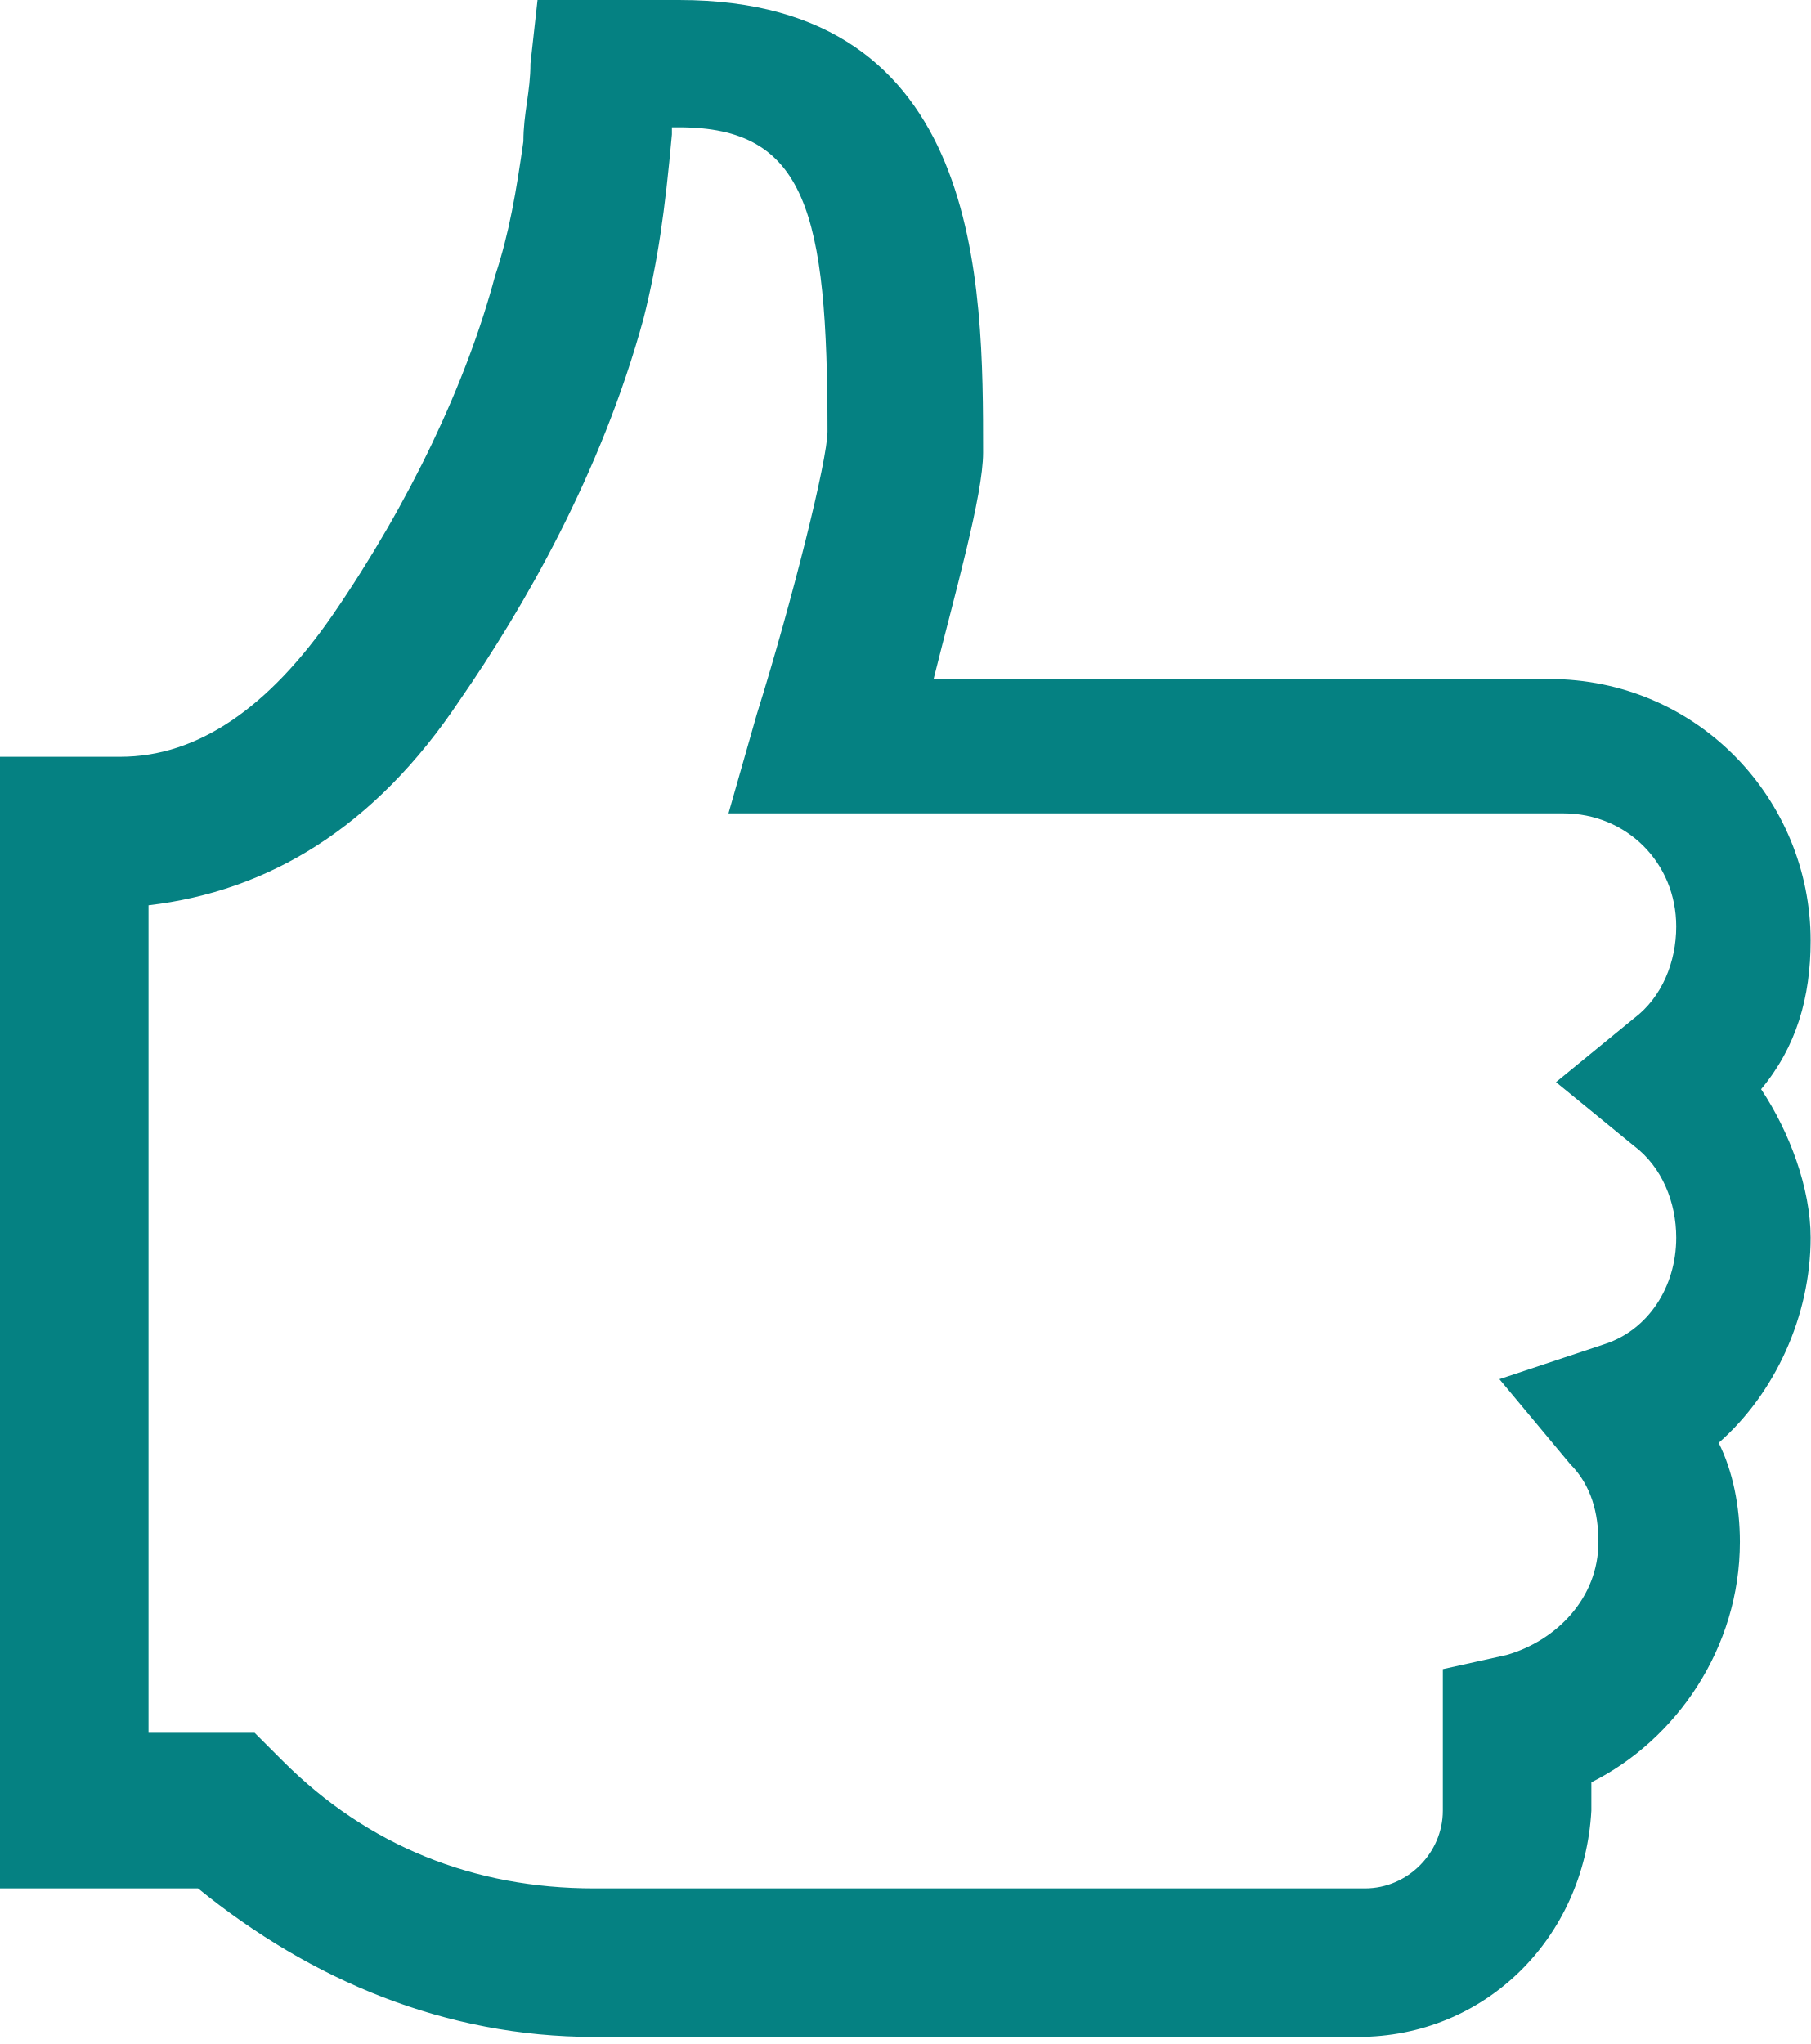
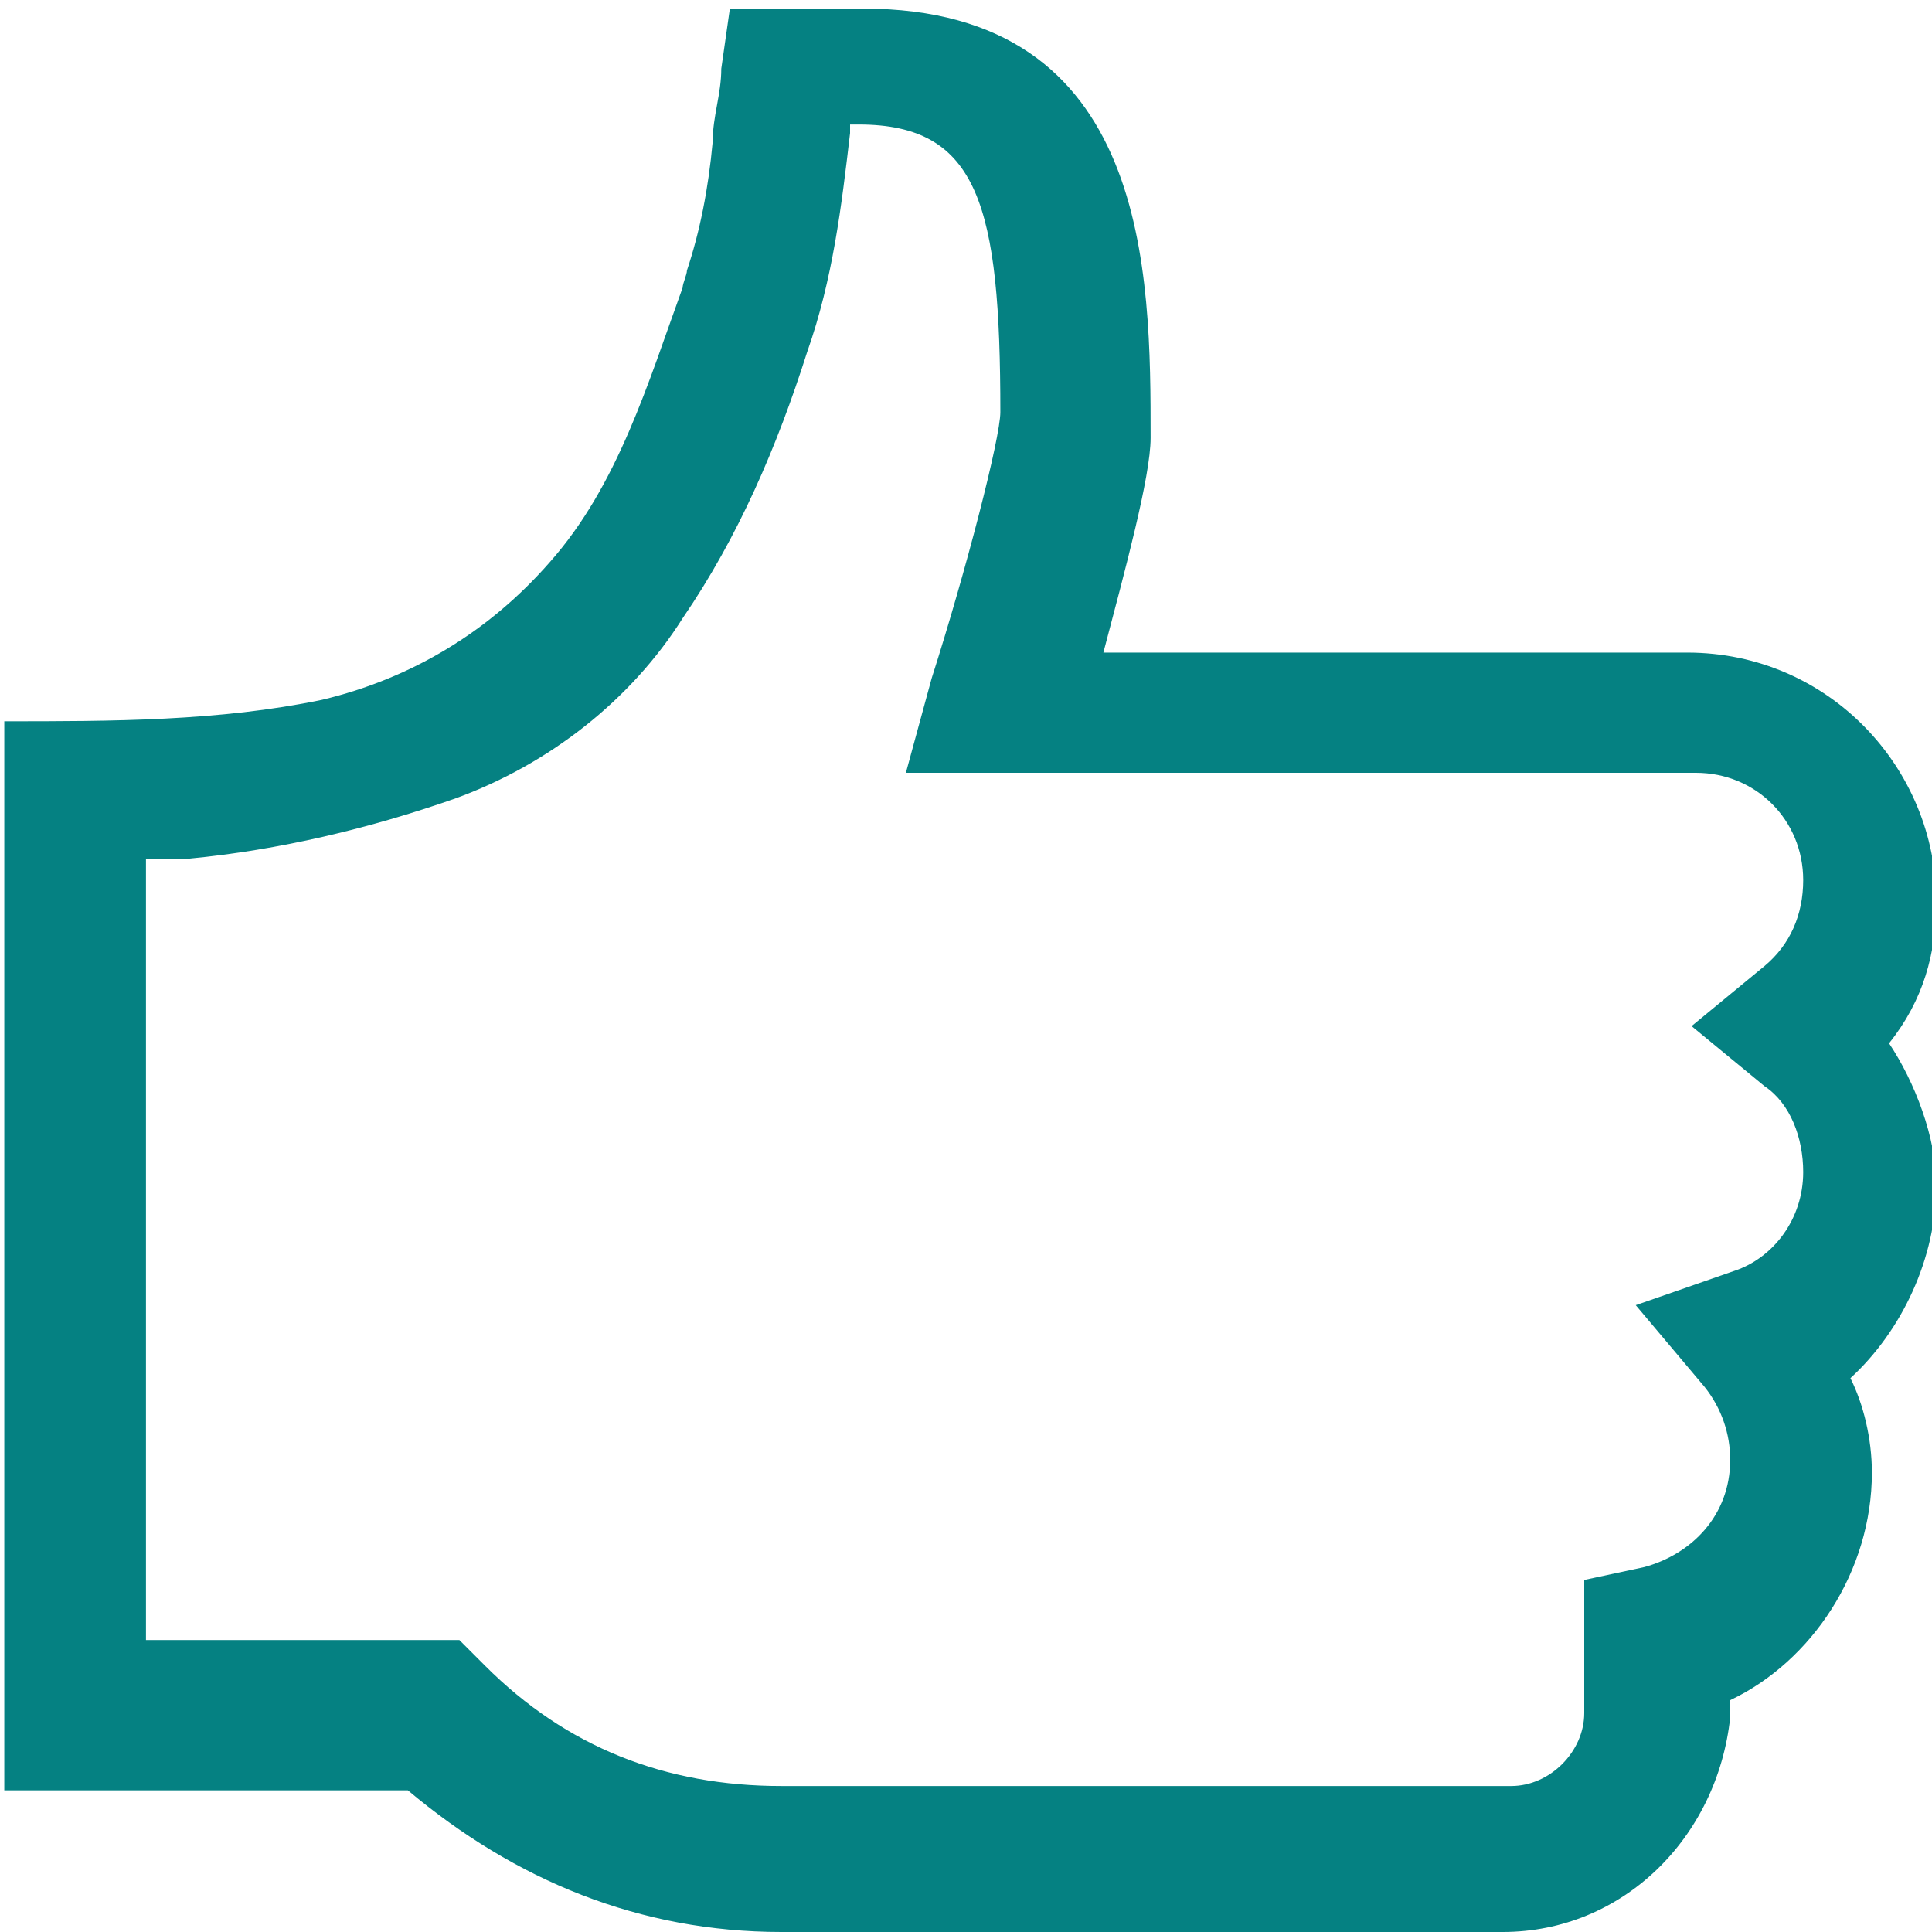
- <svg xmlns="http://www.w3.org/2000/svg" version="1.1" id="Layer_1" x="0px" y="0px" viewBox="0 0 25.6 28.9" style="enable-background:new 0 0 25.6 28.9;" xml:space="preserve">
+ <svg xmlns="http://www.w3.org/2000/svg" version="1.1" id="Layer_1" x="0px" y="0px" viewBox="0 0 45 45" style="enable-background:new 0 0 45 45;" xml:space="preserve">
  <style type="text/css">
	.st0{fill:#058182;}
</style>
  <g>
-     <path class="st0" d="M19.2,28.8H8.4c-2.1,0-4-0.8-5.6-2.1H0v-16h1.7c1.1,0,2.1-0.7,3-2C5.8,7.1,6.6,5.4,7,3.9   C7.2,3.3,7.3,2.7,7.4,2c0-0.4,0.1-0.7,0.1-1.1L7.6,0h2c4.3,0,4.3,4,4.3,6.4c0,0.6-0.4,2-0.7,3.2h8.7c2.1,0,3.7,1.7,3.7,3.7   c0,0.8-0.2,1.5-0.7,2.1c0.4,0.6,0.7,1.4,0.7,2.1c0,1.1-0.5,2.2-1.3,2.9c0.2,0.4,0.3,0.9,0.3,1.4c0,1.5-0.9,2.8-2.1,3.4v0.4   C22.4,27.4,21,28.8,19.2,28.8z M2.1,24.5h1.5L4,24.9c1.2,1.2,2.7,1.8,4.4,1.8h10.9c0.6,0,1.1-0.5,1.1-1.1v-2l0.9-0.2   c0.7-0.2,1.3-0.8,1.3-1.6c0-0.4-0.1-0.8-0.4-1.1l-1-1.2l1.5-0.5c0.6-0.2,1-0.8,1-1.5c0-0.5-0.2-1-0.6-1.3l-1.1-0.9l1.1-0.9   c0.4-0.3,0.6-0.8,0.6-1.3c0-0.9-0.7-1.6-1.6-1.6H10.3l0.4-1.4c0.5-1.6,1-3.6,1-4c0-3.1-0.3-4.3-2.1-4.3H9.5c0,0,0,0.1,0,0.1   C9.4,3,9.3,3.7,9.1,4.5C8.5,6.7,7.4,8.6,6.5,9.9c-1.2,1.8-2.7,2.7-4.4,2.9V24.5z" />
+     <path class="st0" d="M35,45H18.2c-3.3,0-6.2-1.2-8.7-3.3H0.1c0,0,0-24.9,0-24.9c2.5,0,5,0,7.4-0.5c2.1-0.5,3.9-1.6,5.3-3.2   c1.6-1.8,2.3-4.2,3.1-6.4c0-0.1,0.1-0.3,0.1-0.4c0.3-0.9,0.5-1.9,0.6-3c0-0.6,0.2-1.1,0.2-1.7l0.2-1.4h3.1c6.7,0,6.7,6.2,6.7,10   c0,0.9-0.6,3.1-1.1,5h13.6c3.3,0,5.8,2.7,5.8,5.8c0,1.2-0.3,2.3-1.1,3.3c0.6,0.9,1.1,2.2,1.1,3.3c0,1.7-0.8,3.4-2,4.5   c0.3,0.6,0.5,1.4,0.5,2.2c0,2.3-1.4,4.4-3.3,5.3V40C40,42.8,37.8,45,35,45z M3.4,38.2h7.3l0.6,0.6c1.9,1.9,4.2,2.8,6.9,2.8h17   c0.9,0,1.7-0.8,1.7-1.7v-3.1l1.4-0.3c1.1-0.3,2-1.2,2-2.5c0-0.6-0.2-1.2-0.6-1.7l-1.6-1.9l2.3-0.8c0.9-0.3,1.6-1.2,1.6-2.3   c0-0.8-0.3-1.6-0.9-2l-1.7-1.4l1.7-1.4c0.6-0.5,0.9-1.2,0.9-2c0-1.4-1.1-2.5-2.5-2.5H21.1l0.6-2.2c0.8-2.5,1.6-5.6,1.6-6.2   c0-4.8-0.5-6.7-3.3-6.7h-0.2c0,0,0,0.2,0,0.2c-0.2,1.7-0.4,3.4-1,5.1c-0.7,2.2-1.6,4.3-2.9,6.2c-1.2,1.9-3.1,3.4-5.3,4.2   c-2,0.7-4.1,1.2-6.2,1.4C4.2,20,3.8,20,3.4,20V38.2z" />
  </g>
</svg>
